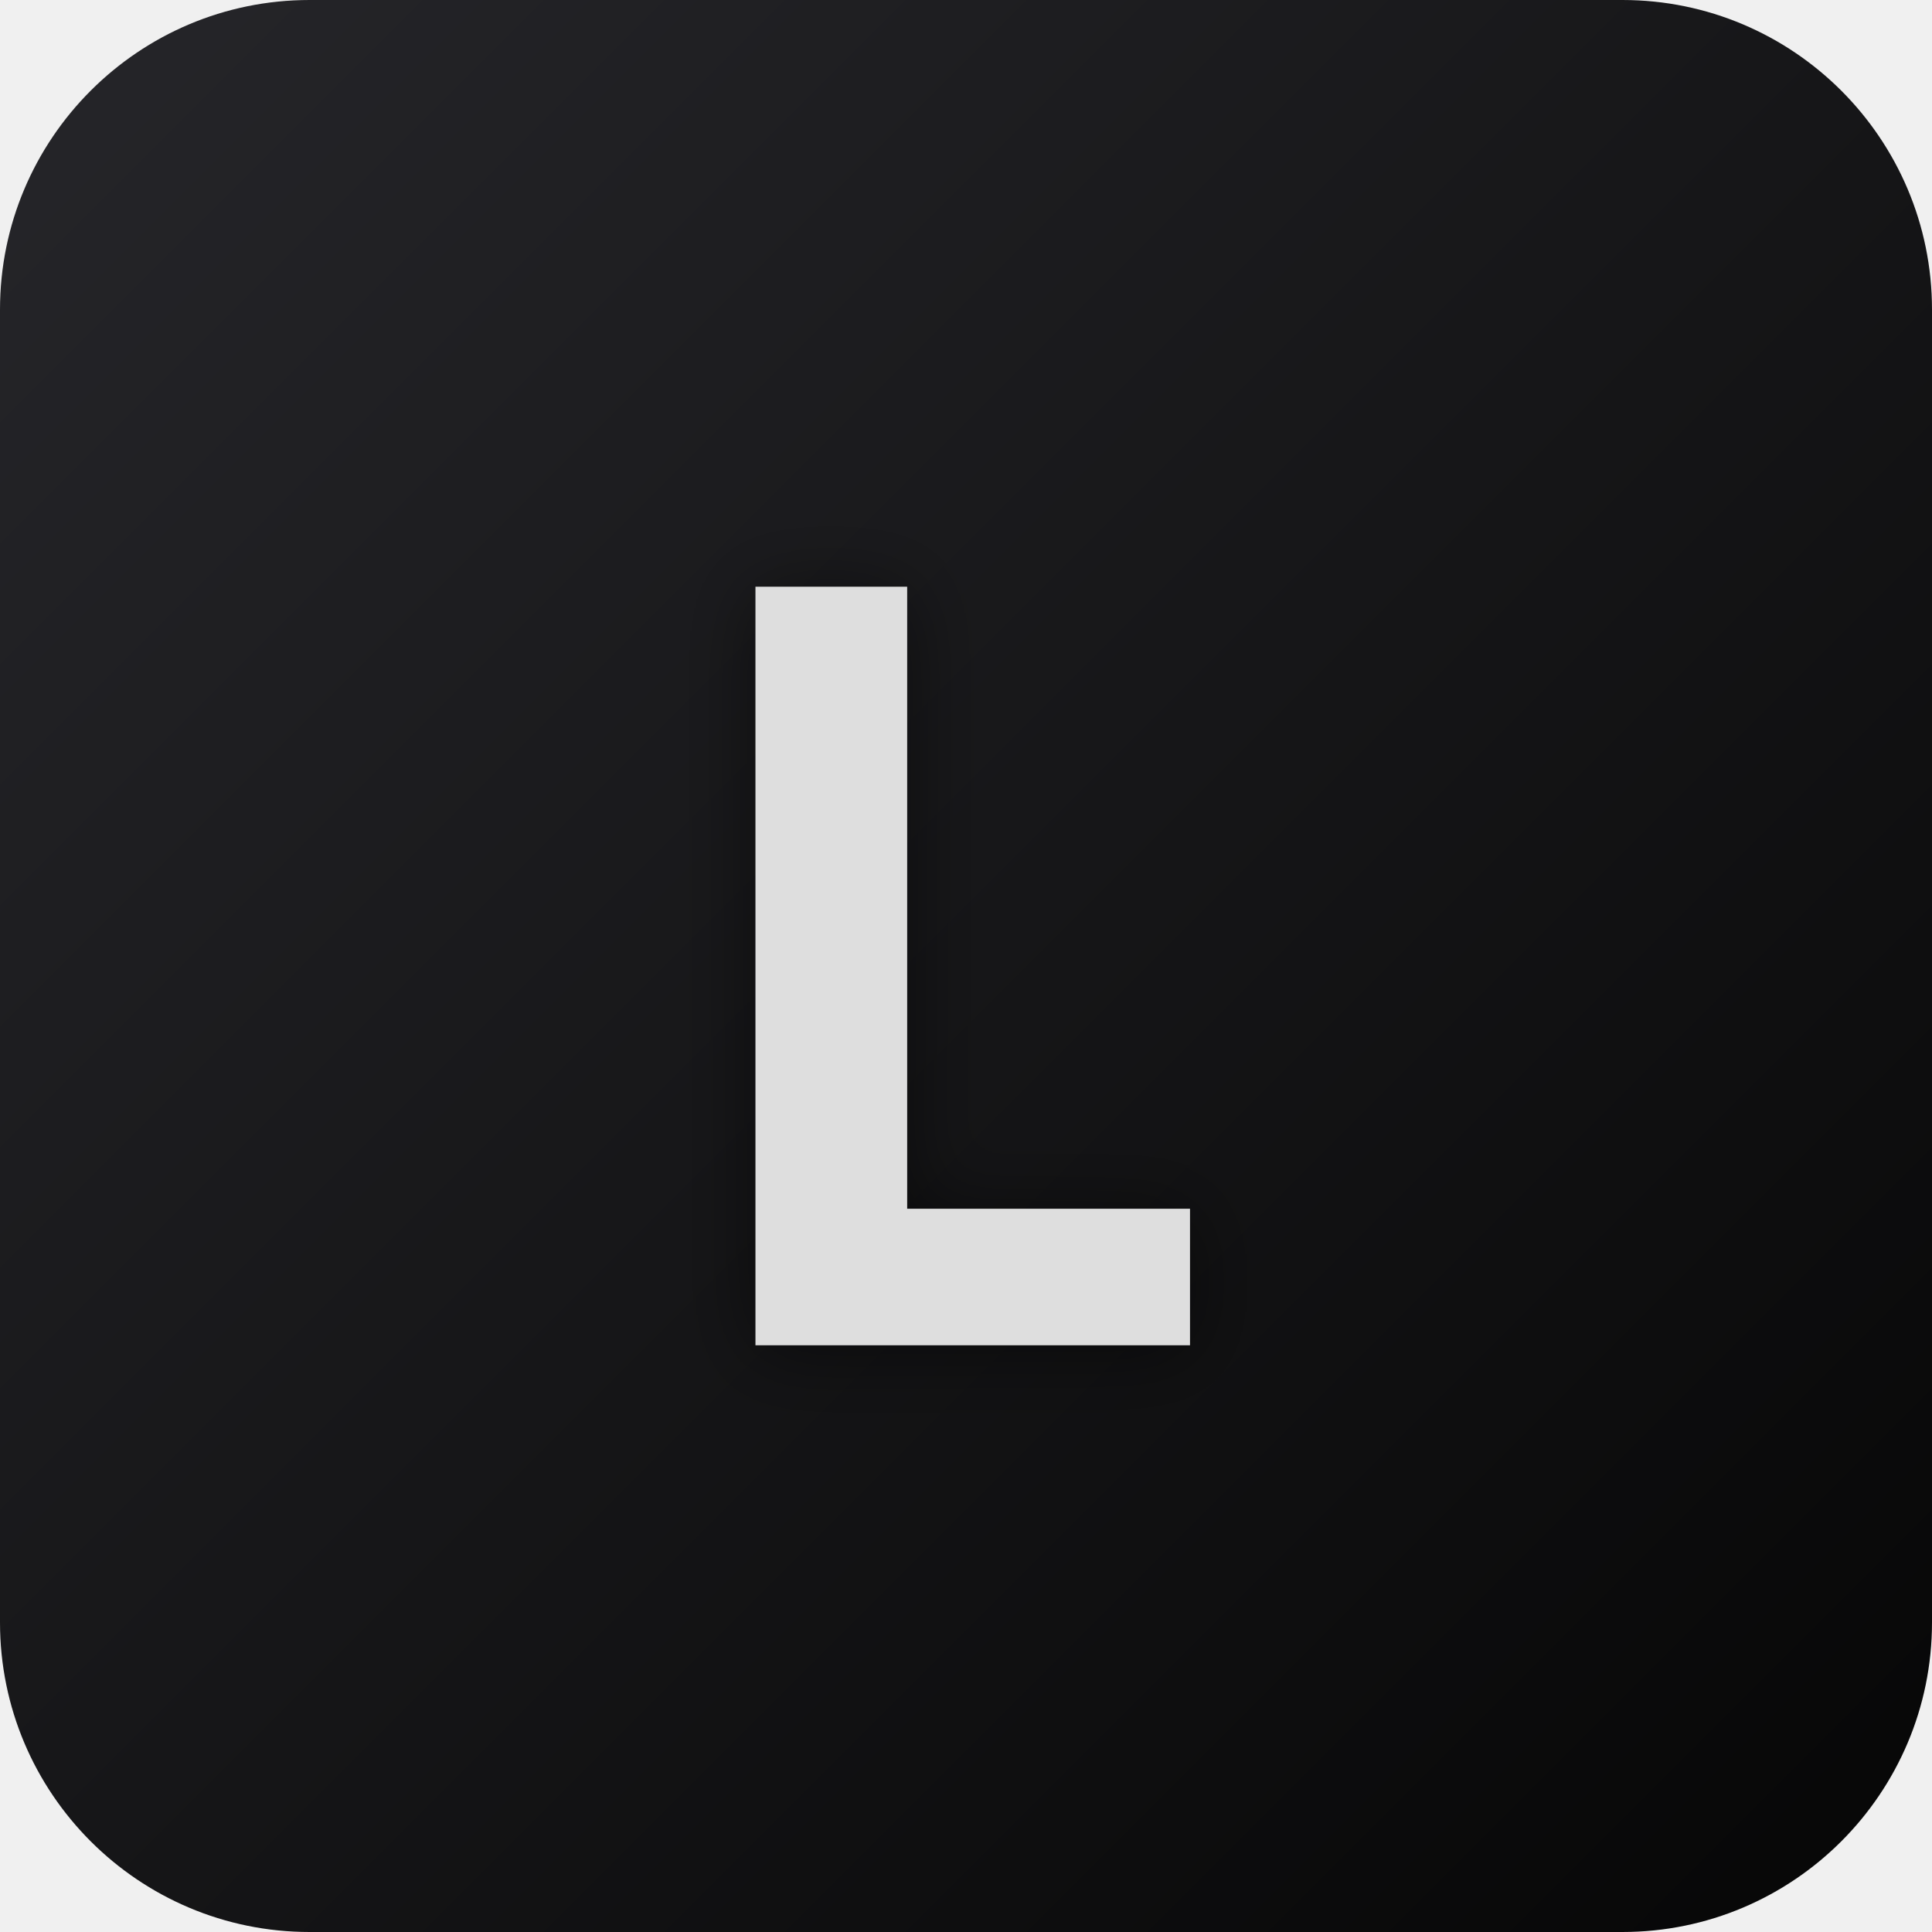
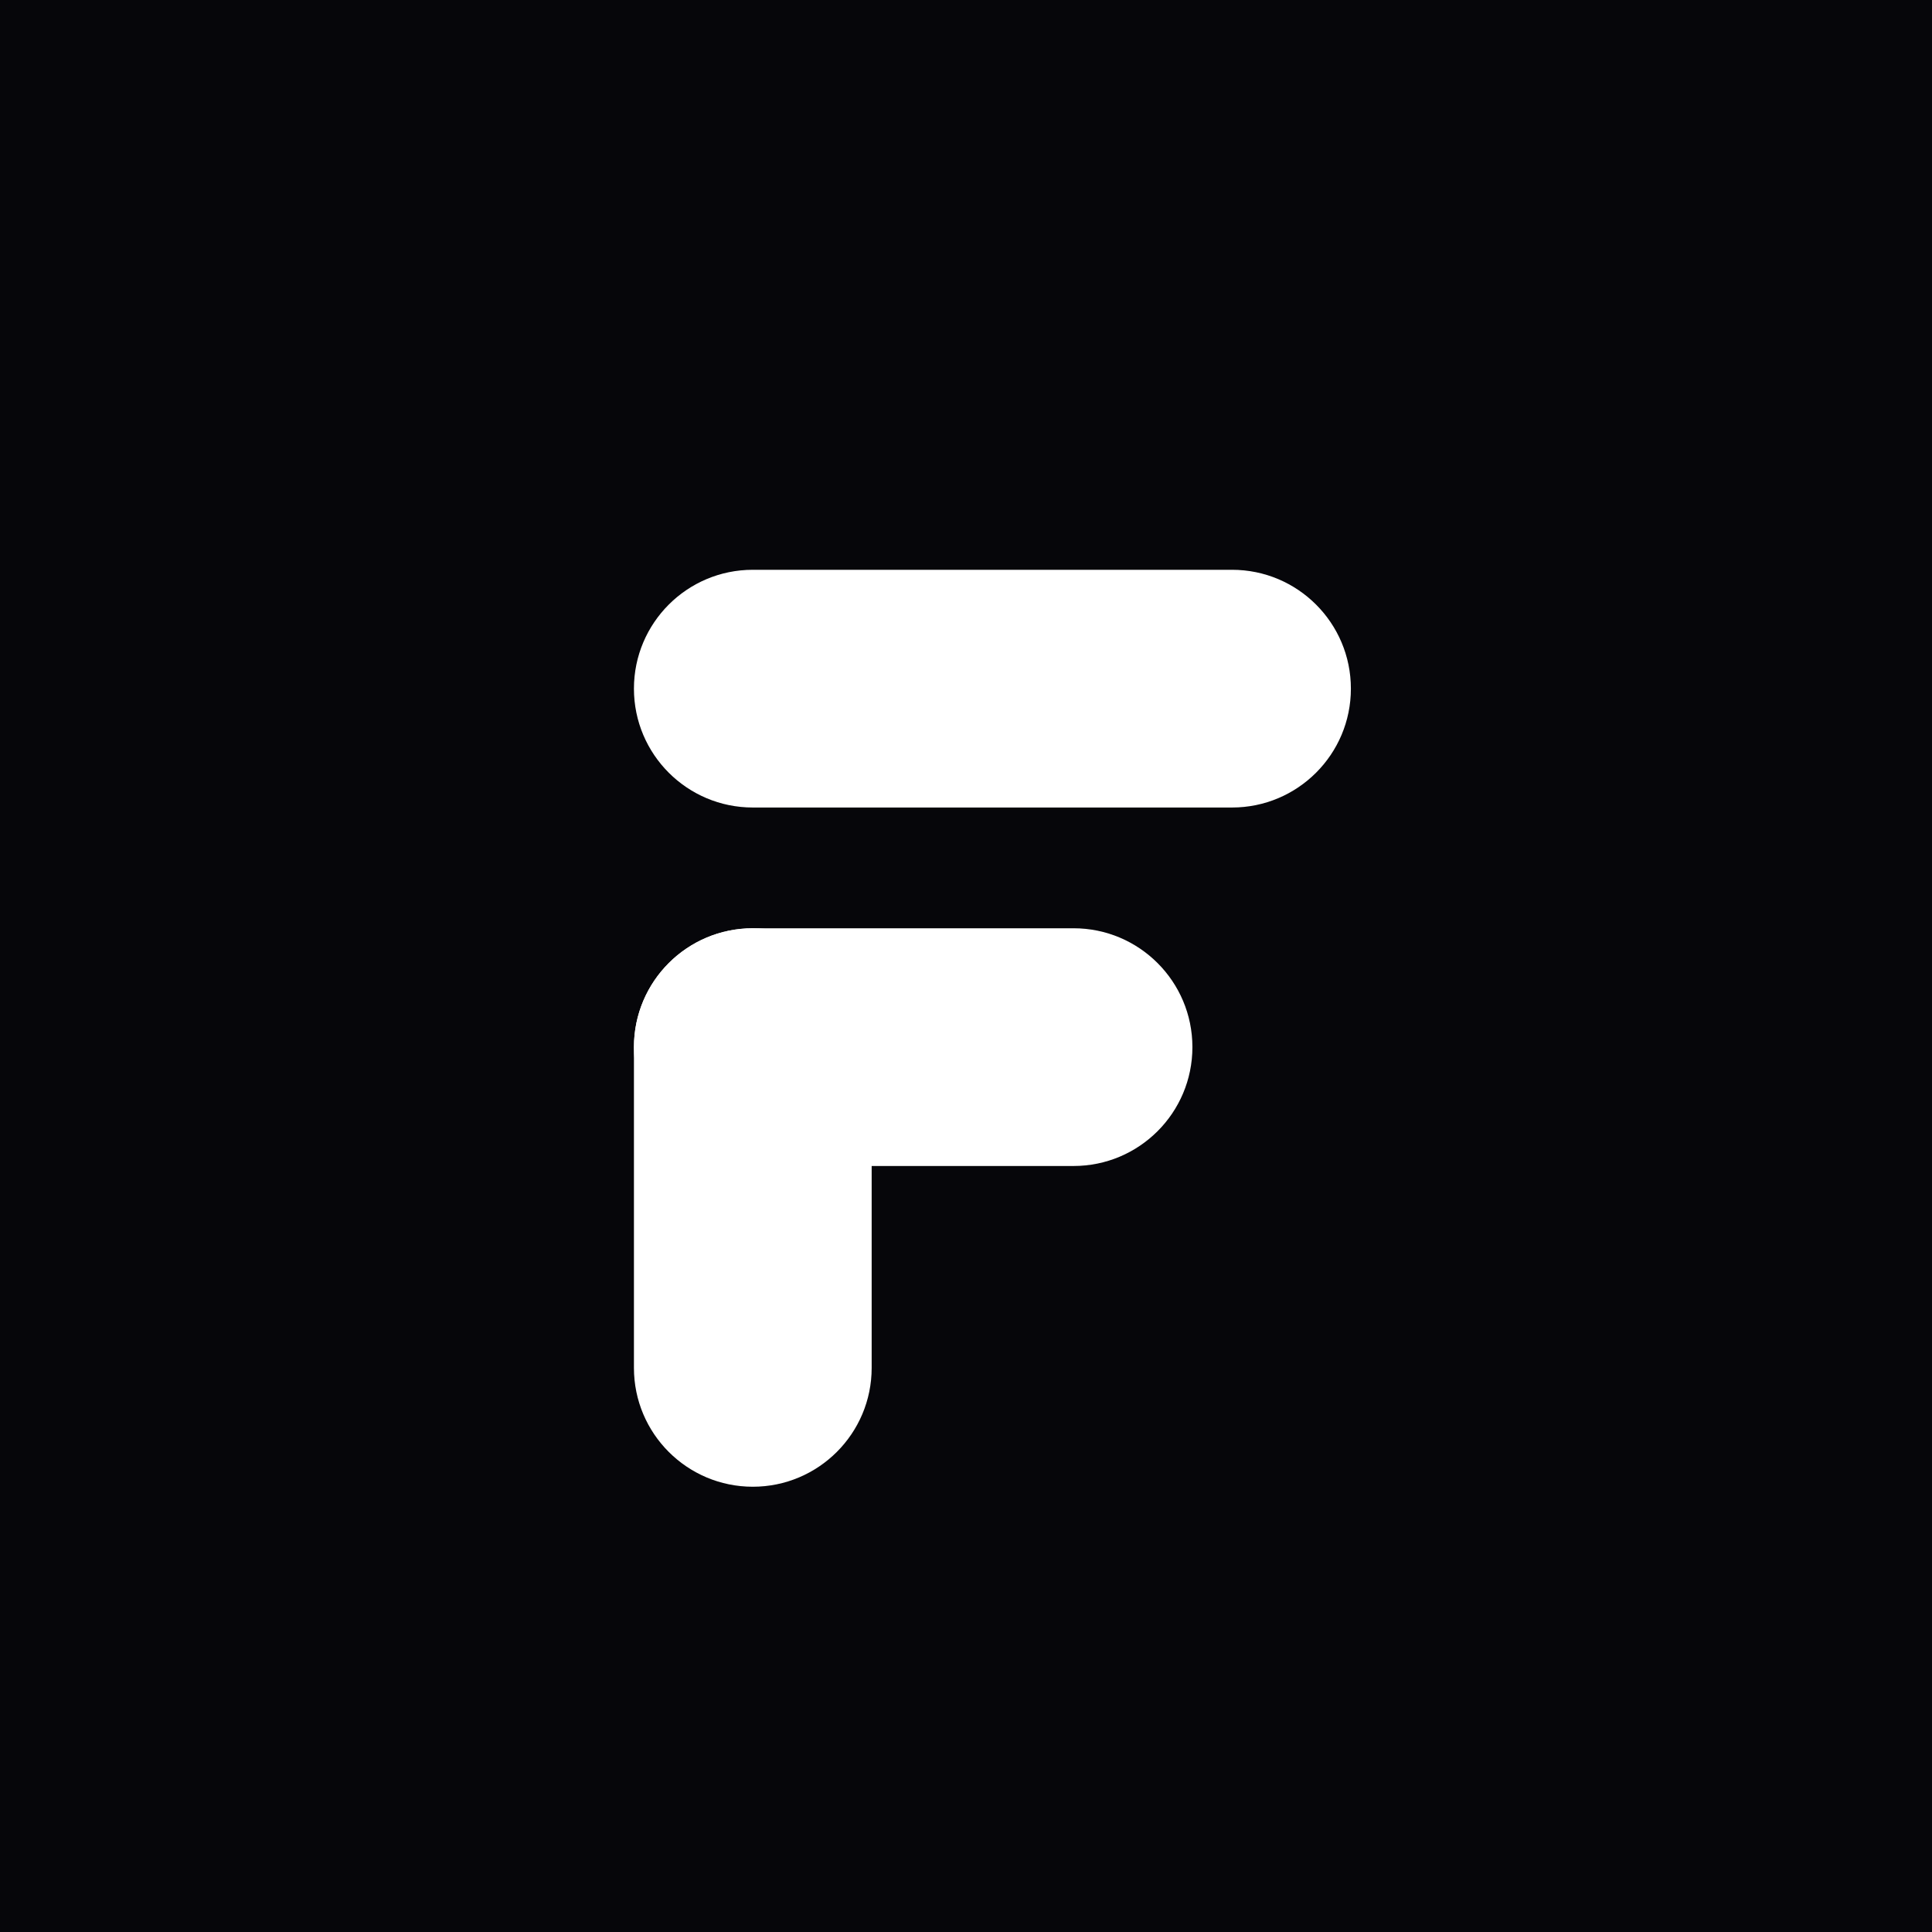
- <svg xmlns="http://www.w3.org/2000/svg" width="1248" height="1248" viewBox="0 0 1248 1248" fill="none">
-   <rect width="1248" height="1248" rx="200" fill="url(#paint0_linear_125_258)" />
-   <g filter="url(#filter0_d_125_258)">
-     <path d="M488 379H586V780.8H768.7V869H488V379Z" fill="#DEDEDE" />
-   </g>
-   <defs>
-     <filter id="filter0_d_125_258" x="438" y="333" width="380.7" height="590" filterUnits="userSpaceOnUse" color-interpolation-filters="sRGB">
-       <feFlood flood-opacity="0" result="BackgroundImageFix" />
-       <feColorMatrix in="SourceAlpha" type="matrix" values="0 0 0 0 0 0 0 0 0 0 0 0 0 0 0 0 0 0 127 0" result="hardAlpha" />
-       <feOffset dy="4" />
-       <feGaussianBlur stdDeviation="25" />
-       <feComposite in2="hardAlpha" operator="out" />
-       <feColorMatrix type="matrix" values="0 0 0 0 0 0 0 0 0 0 0 0 0 0 0 0 0 0 0.5 0" />
-       <feBlend mode="normal" in2="BackgroundImageFix" result="effect1_dropShadow_125_258" />
-       <feBlend mode="normal" in="SourceGraphic" in2="effect1_dropShadow_125_258" result="shape" />
-     </filter>
-     <linearGradient id="paint0_linear_125_258" x1="1248" y1="1248" x2="0" y2="0" gradientUnits="userSpaceOnUse">
-       <stop stop-color="#060606" />
-       <stop offset="1" stop-color="#26262A" />
-     </linearGradient>
-   </defs>
+ <svg xmlns="http://www.w3.org/2000/svg" width="512" height="512" viewBox="0 0 512 512" fill="none">
+   <rect width="512" height="512" fill="#06060A" />
+   <rect x="168" y="151" width="190" height="63" rx="31.5" fill="white" />
+   <path d="M168 277.5C168 260.103 182.103 246 199.5 246H284.5C301.897 246 316 260.103 316 277.5V277.5C316 294.897 301.897 309 284.5 309H199.5C182.103 309 168 294.897 168 277.5V277.5Z" fill="white" />
+   <path d="M199.5 394C182.103 394 168 379.897 168 362.5L168 277.5C168 260.103 182.103 246 199.5 246V246C216.897 246 231 260.103 231 277.5L231 362.5C231 379.897 216.897 394 199.5 394V394Z" fill="white" />
</svg>
